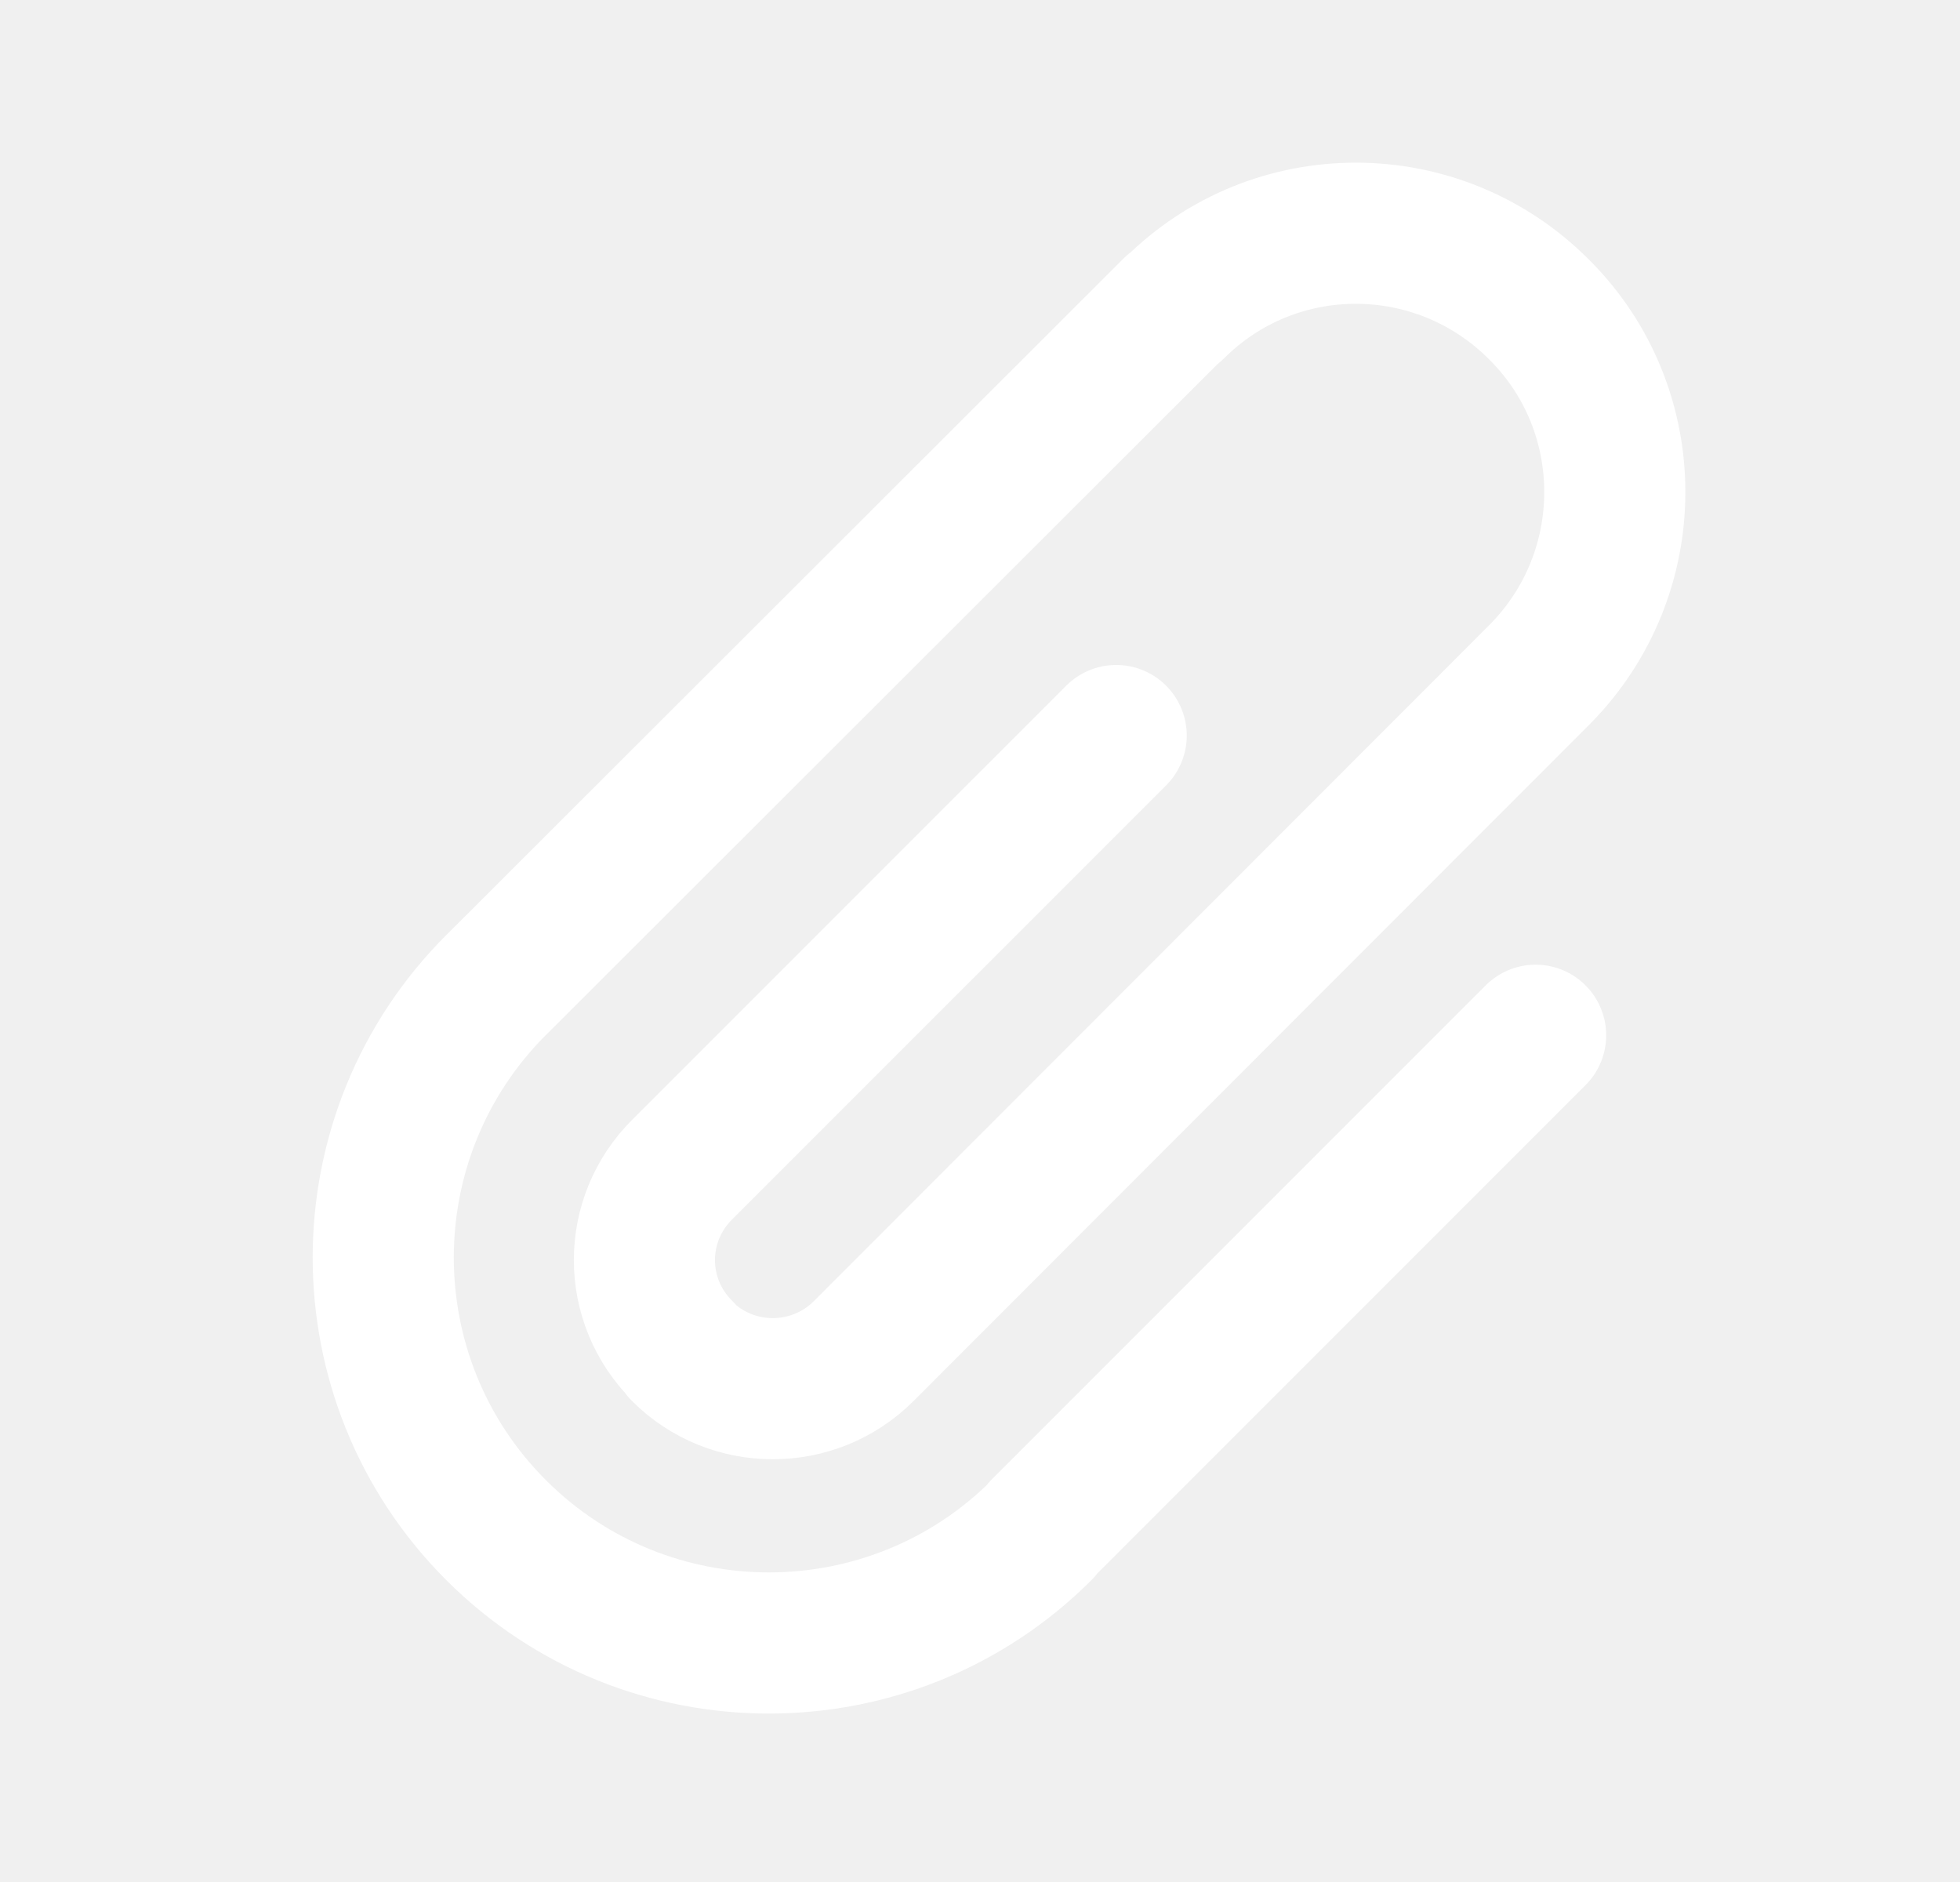
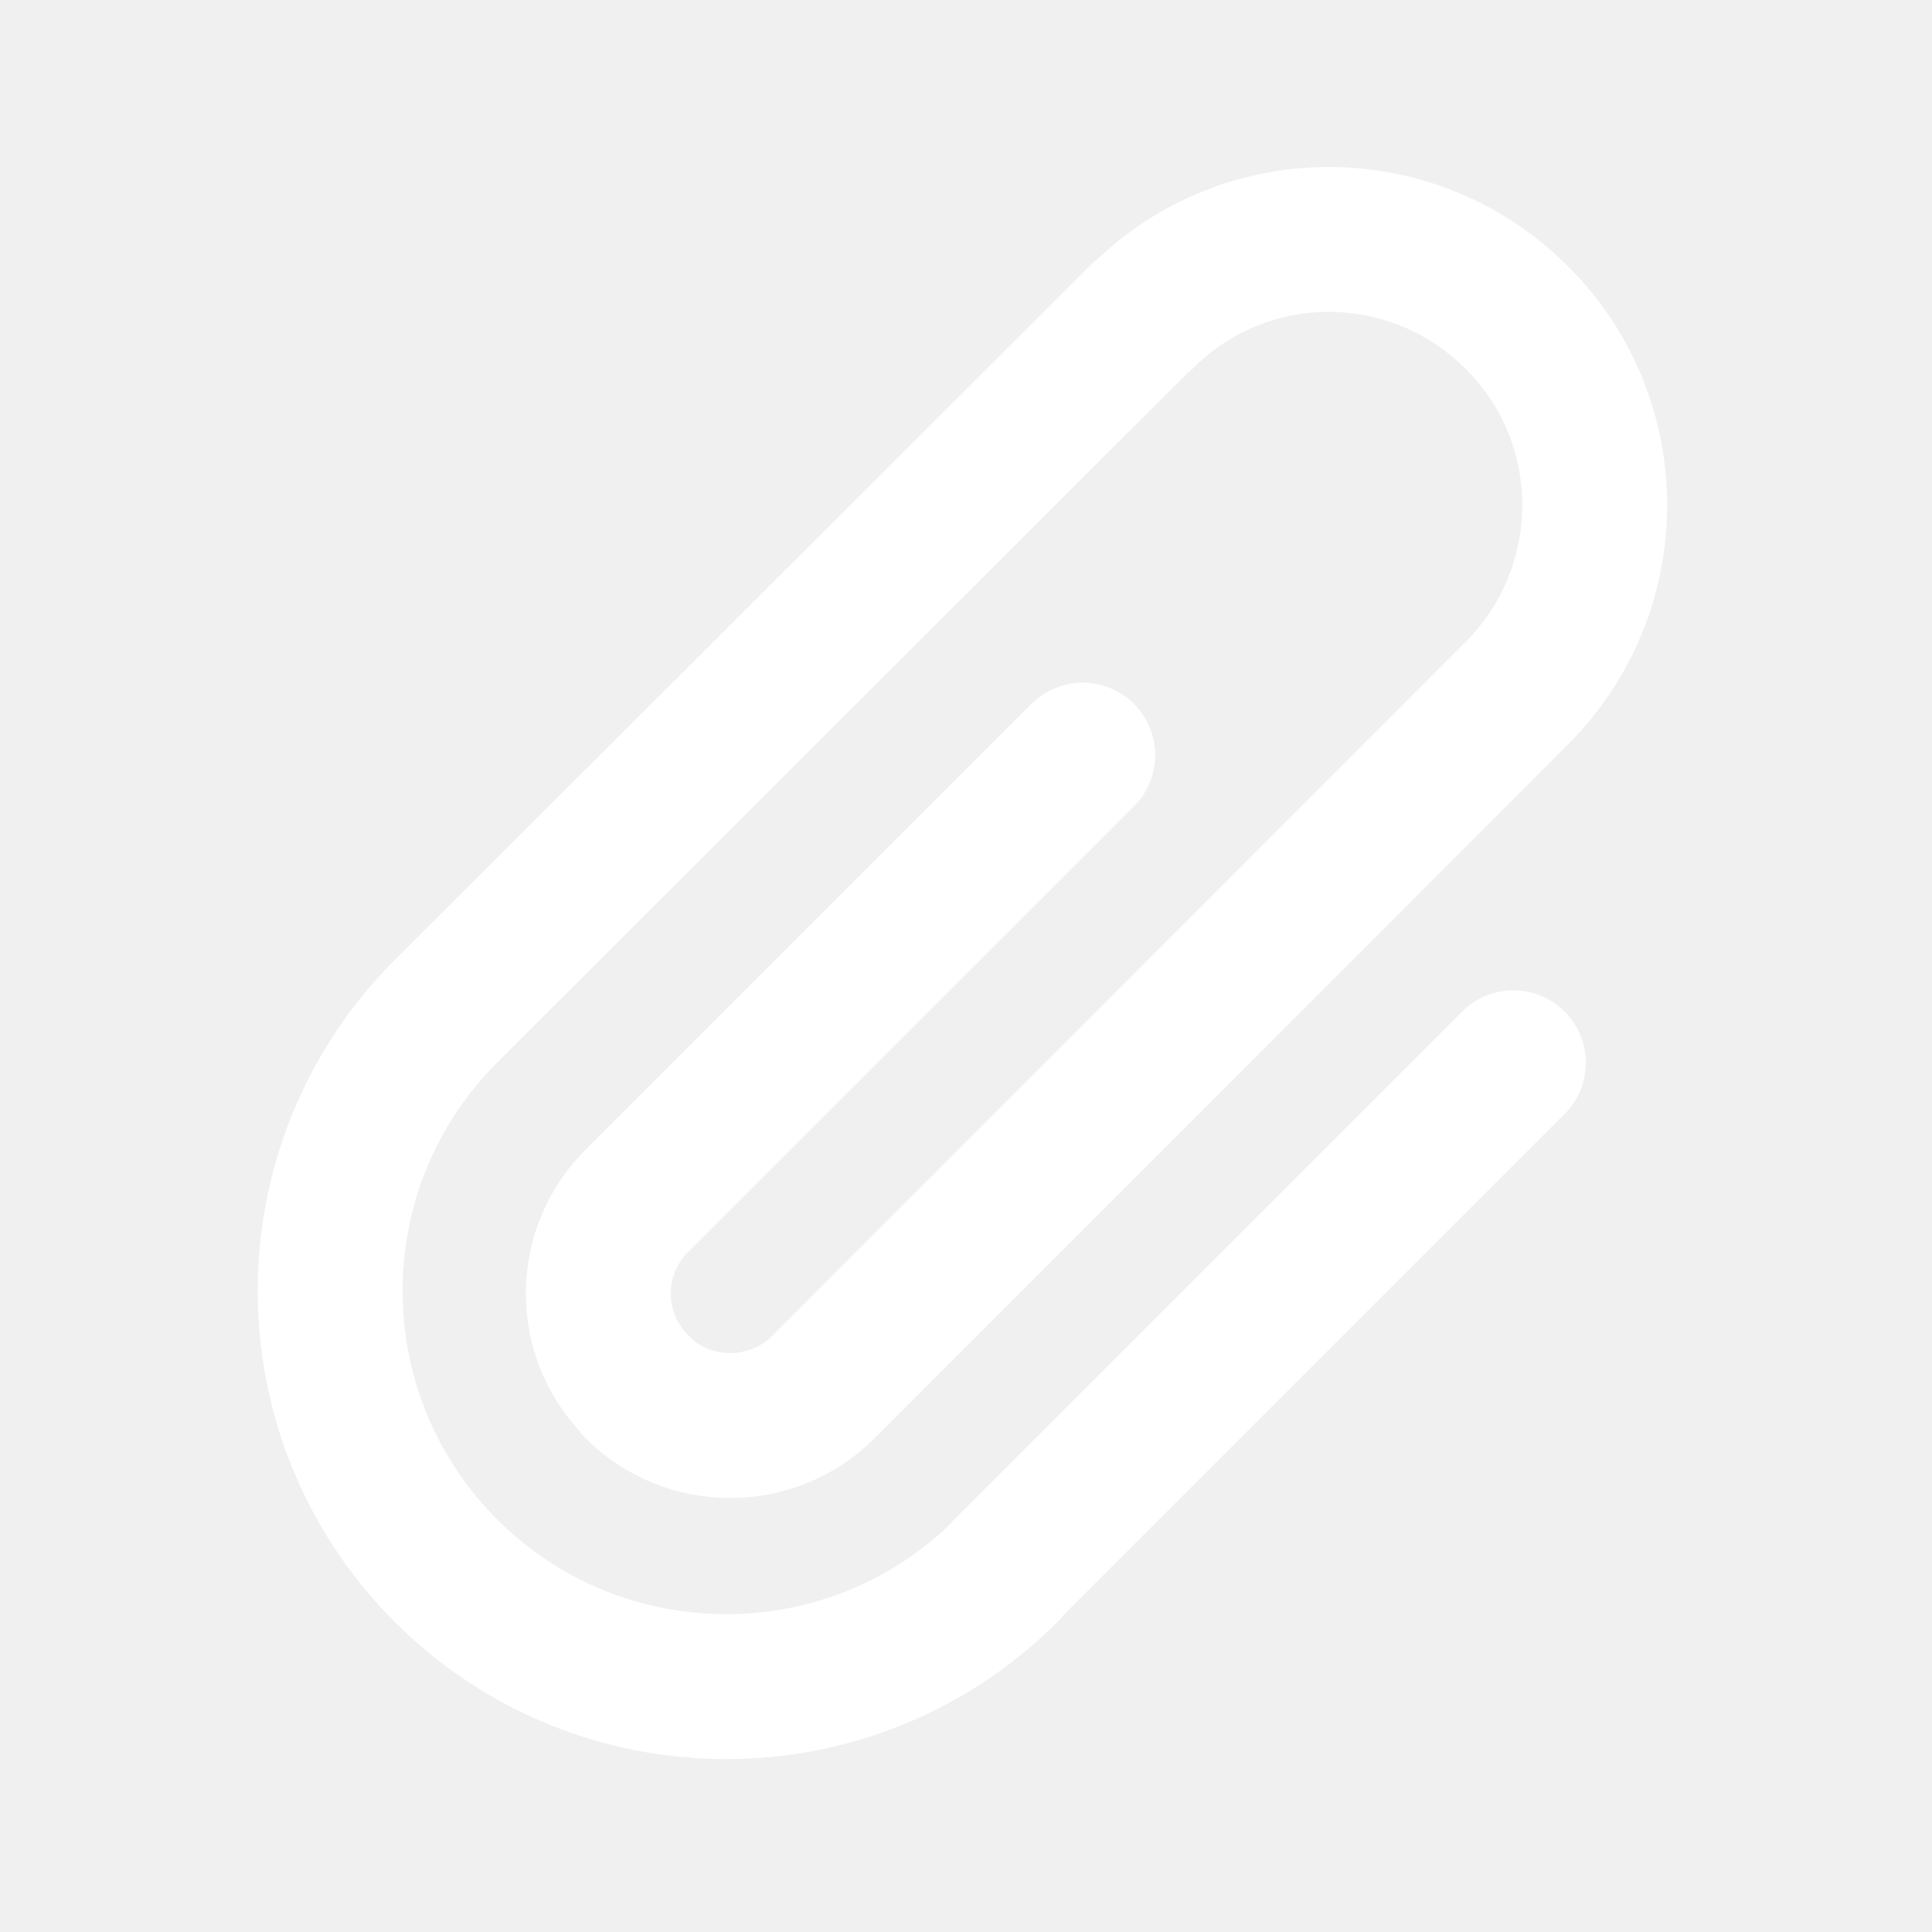
- <svg xmlns="http://www.w3.org/2000/svg" width="25" height="24" viewBox="0 0 25 24" fill="none">
-   <path d="M14.237 9.38L8.707 14.909C8.057 15.549 8.057 16.589 8.707 17.229H8.697C9.337 17.869 10.377 17.869 11.017 17.229L19.637 8.603C20.917 7.313 20.917 5.233 19.637 3.953C19.627 3.943 19.627 3.943 19.627 3.943C18.337 2.653 16.257 2.653 14.977 3.933C14.967 3.933 14.967 3.933 14.967 3.933L6.337 12.553V12.552C4.407 14.472 4.407 17.592 6.327 19.512C8.247 21.432 11.367 21.432 13.287 19.512C13.287 19.502 13.287 19.502 13.287 19.502L19.587 13.202" stroke="white" stroke-width="1.8" stroke-linecap="round" stroke-linejoin="round" />
+ <svg xmlns="http://www.w3.org/2000/svg" width="24" height="24" viewBox="0 0 24 24" fill="none">
+   <path d="M13.45 9.38L7.92 14.909C7.27 15.549 7.27 16.589 7.92 17.229H7.91C8.55 17.869 9.59 17.869 10.23 17.229L18.85 8.603C20.13 7.313 20.13 5.233 18.85 3.953C18.84 3.943 18.84 3.943 18.84 3.943C17.55 2.653 15.47 2.653 14.19 3.933C14.18 3.933 14.18 3.933 14.18 3.933L5.55 12.553V12.552C3.62 14.472 3.62 17.592 5.54 19.512C7.46 21.432 10.58 21.432 12.5 19.512C12.5 19.502 12.5 19.502 12.5 19.502L18.8 13.202" stroke="white" stroke-width="1.8" stroke-linecap="round" stroke-linejoin="round" />
</svg>
